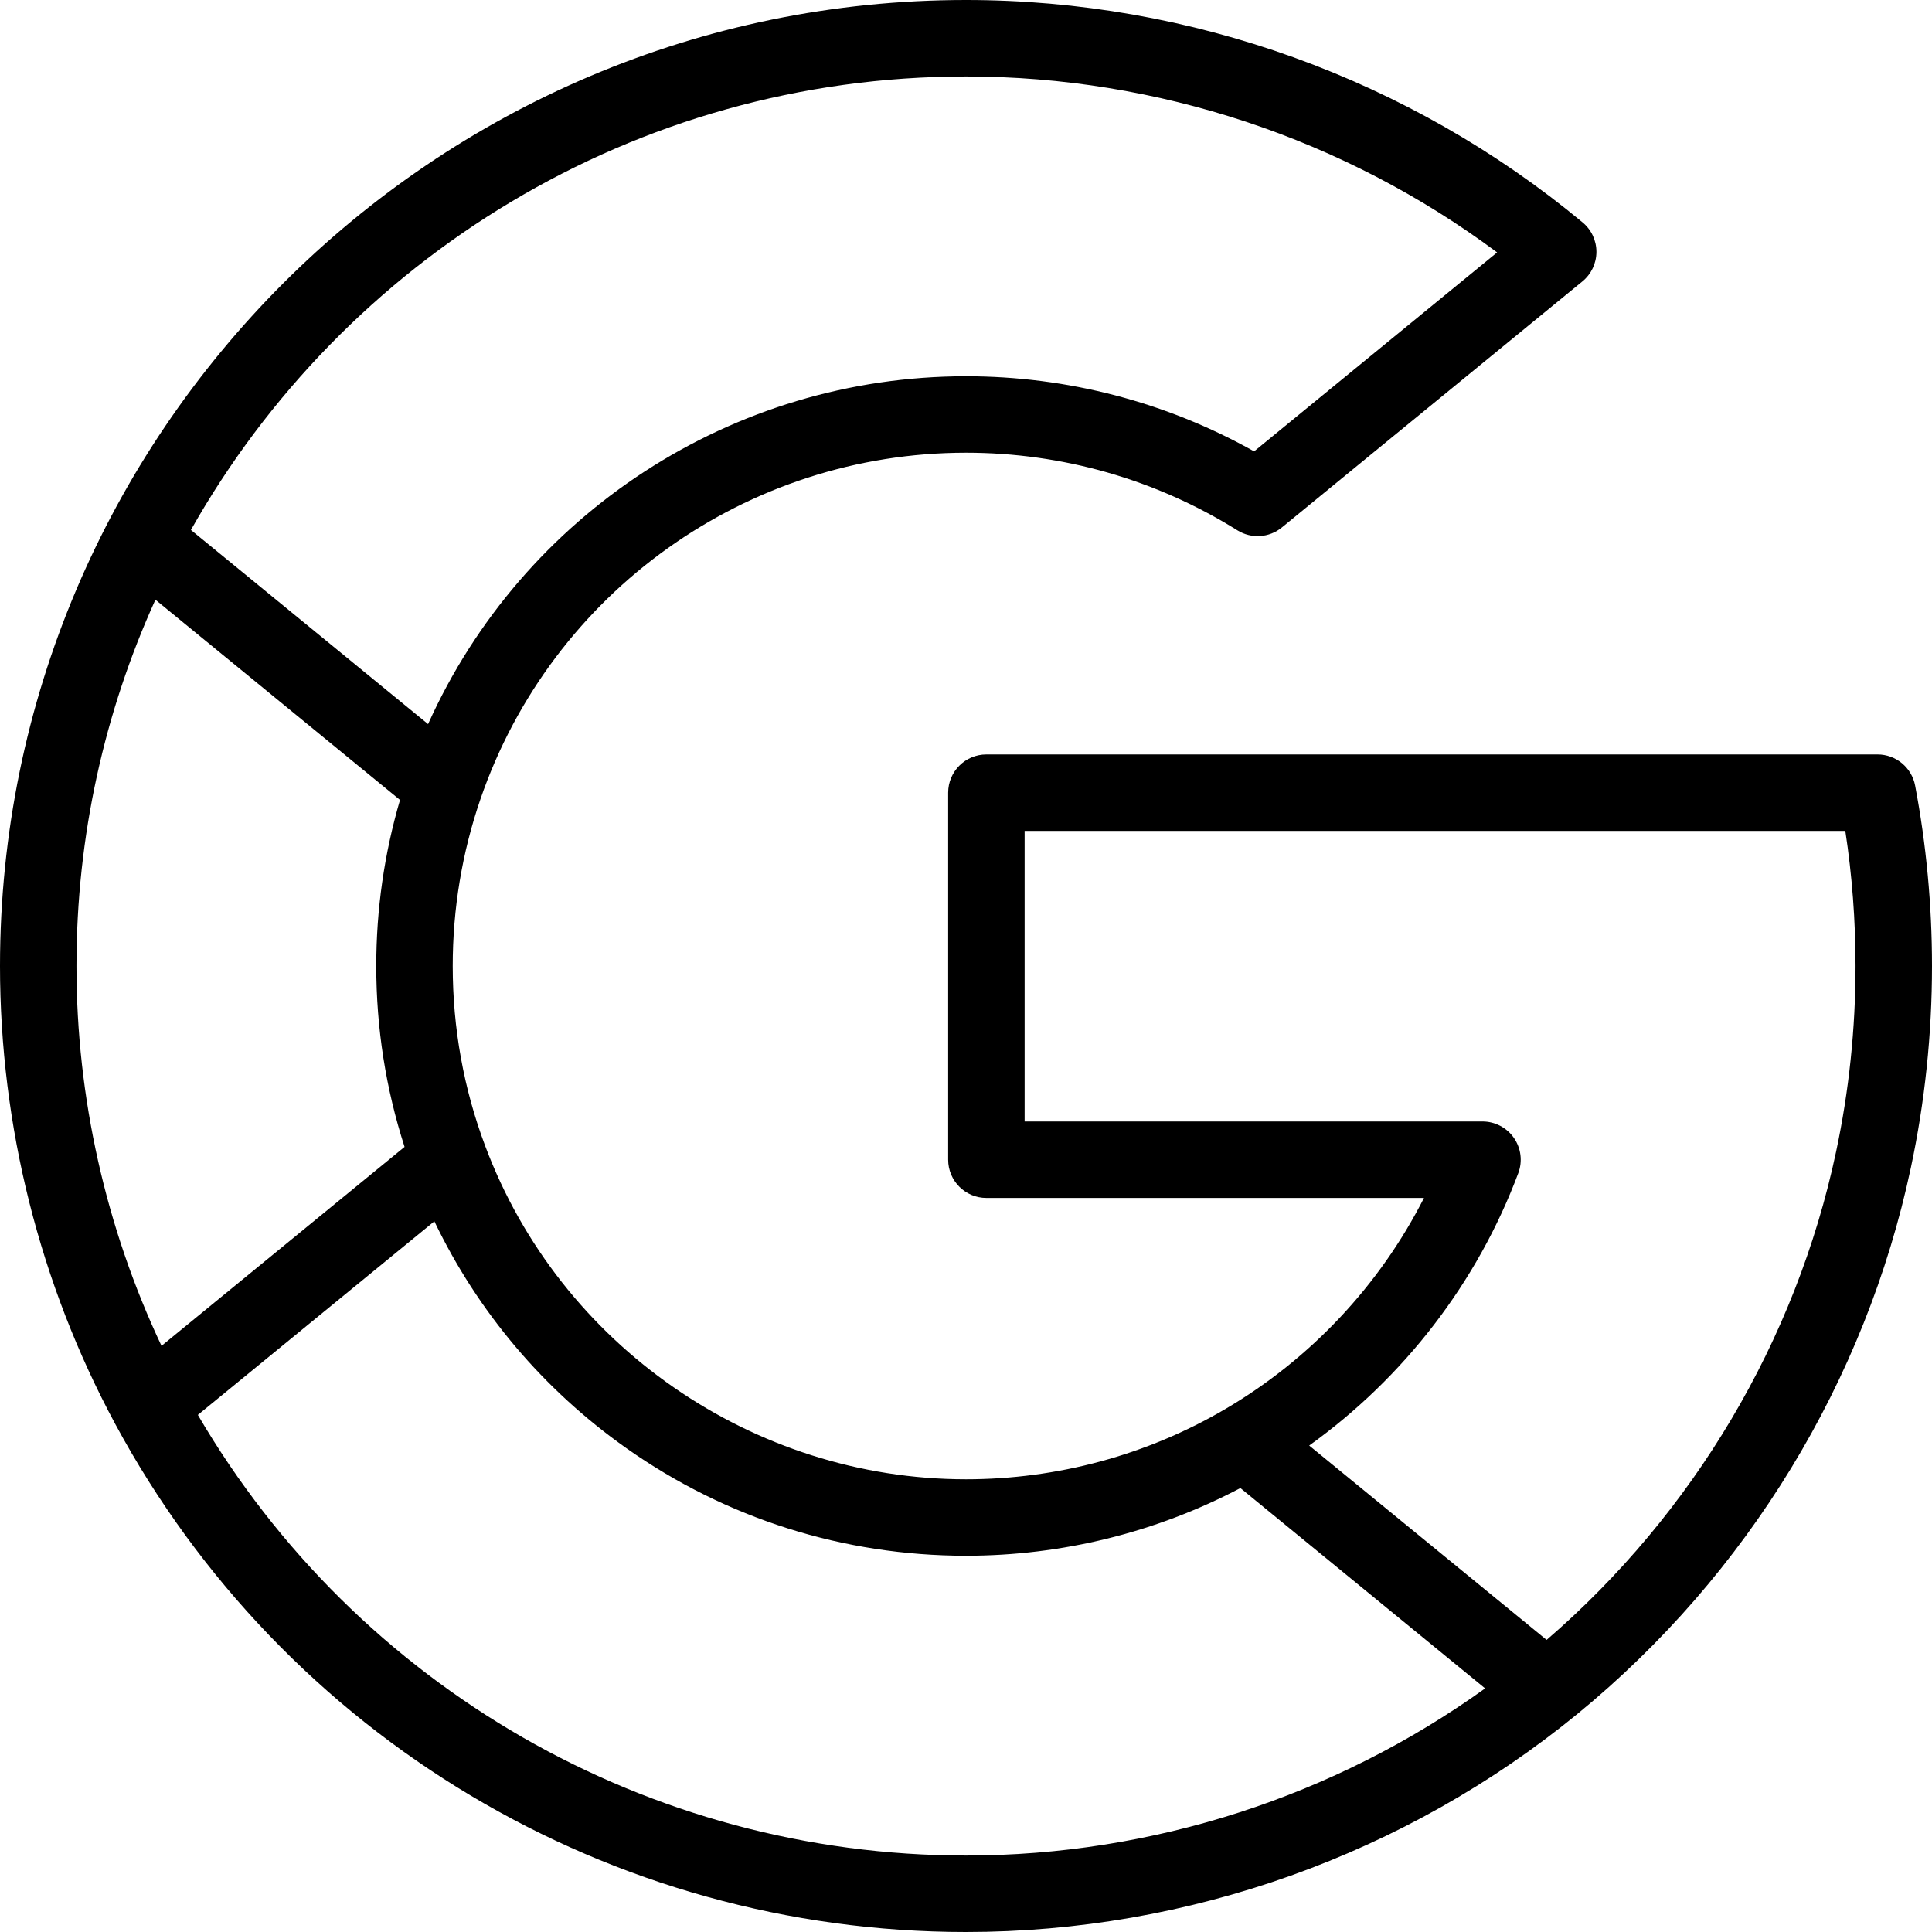
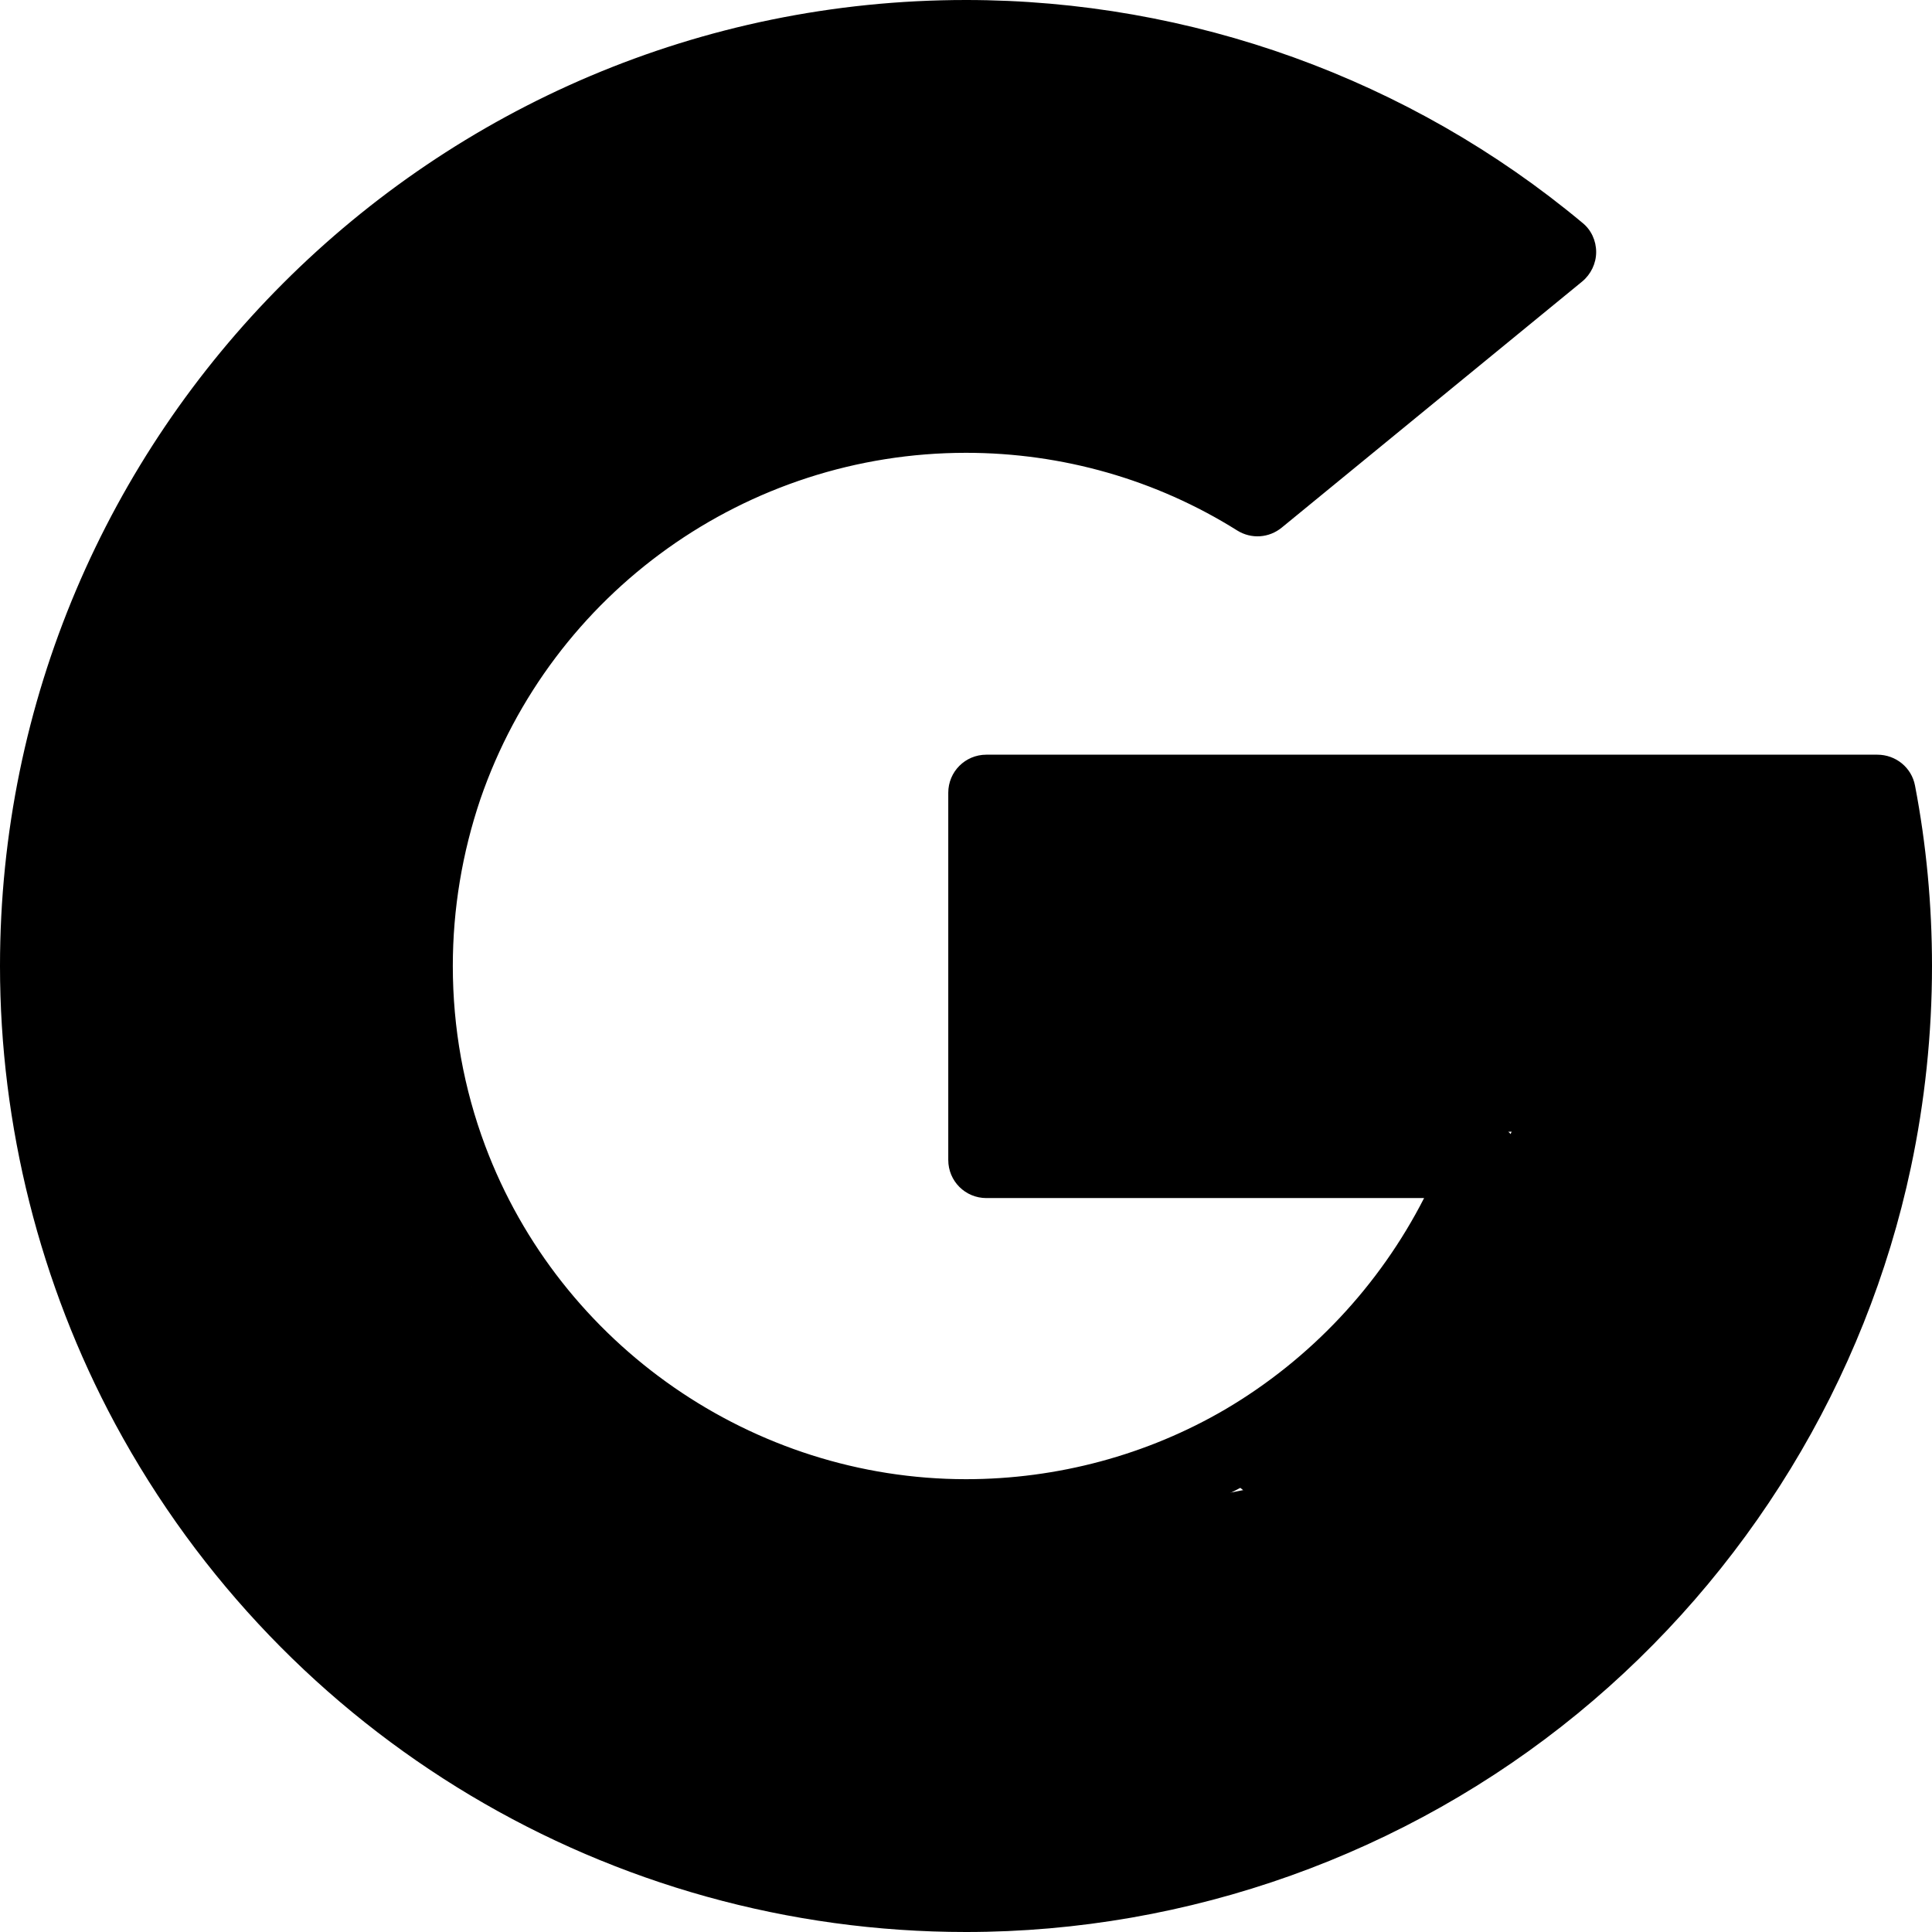
<svg xmlns="http://www.w3.org/2000/svg" version="1.1" id="Layer_1" x="0px" y="0px" viewBox="0 0 512 512" style="enable-background:new 0 0 512 512;" xml:space="preserve">
  <g>
    <g>
-       <path d="M507.527,208.179c-0.908-4.782-5.088-8.242-9.955-8.242H261.404c-5.596,0-10.132,4.536-10.132,10.132v97.266    c0,5.596,4.536,10.132,10.132,10.132h115.967c-11.752,23.149-30.065,42.7-52.671,55.958c-20.729,12.168-44.485,18.599-68.7,18.599    c-56.417,0-107.615-35.479-127.404-88.296c-5.72-15.213-8.62-31.271-8.62-47.729c0-15.134,2.471-30.009,7.34-44.206    c18.871-54.919,70.586-91.818,128.685-91.818c25.528,0,50.398,7.11,71.916,20.561c3.684,2.303,8.427,2.001,11.788-0.752    l79.65-65.209c2.341-1.917,3.703-4.78,3.714-7.804c0.011-3.026-1.332-5.897-3.66-7.83C373.632,20.933,315.599,0,256,0    C114.841,0,0,114.841,0,256c0,42.345,10.552,84.299,30.516,121.326C75.307,460.396,161.708,512,256,512    c59.004,0,116.586-20.556,162.139-57.879c44.922-36.807,76.269-88.19,88.261-144.677c3.715-17.449,5.6-35.431,5.6-53.445    C512,239.906,510.495,223.817,507.527,208.179z M256,20.264c50.746,0,100.257,16.477,140.753,46.628l-64.4,52.724    c-23.24-13.043-49.482-19.904-76.353-19.904c-61.934,0-117.53,36.511-142.555,92.184l-62.849-51.454    C91.079,68.767,167.977,20.264,256,20.264z M20.264,256c0-34.585,7.488-67.453,20.924-97.071l64.819,53.067    c-4.173,14.251-6.295,29.018-6.295,44.004c0,16.43,2.525,32.523,7.502,47.94l-64.412,52.727    C28.041,325.39,20.264,290.848,20.264,256z M256,491.736c-84.05,0-161.291-44.532-203.565-116.768l62.675-51.305    c11.504,23.986,28.887,44.597,50.889,60.122c26.427,18.647,57.549,28.504,90,28.504c25.424,0,50.411-6.197,72.719-17.94    l64.854,53.093C353.689,476.097,305.388,491.736,256,491.736z M486.581,305.23c-10.63,50.067-37.787,95.775-76.714,129.362    l-62.917-51.508c25.118-18.016,44.552-43.208,55.414-72.195c1.166-3.111,0.732-6.597-1.16-9.327    c-1.893-2.73-5.005-4.359-8.327-4.359H271.536v-77.003h217.493c1.798,11.78,2.707,23.786,2.707,35.799    C491.736,272.599,490.002,289.161,486.581,305.23z" />
+       <path d="M507.5,208.2c-0.9-4.8-5.1-8.2-10-8.2H261.4c-5.6,0-10.1,4.5-10.1,10.1v97.3c0,5.6,4.5,10.1,10.1,10.1h116    c-11.8,23.1-30.1,42.7-52.7,56C304,385.6,280.2,392,256,392c-56.4,0-107.6-35.5-127.4-88.3c-5.7-15.2-8.6-31.3-8.6-47.7    c0-15.1,2.5-30,7.3-44.2C146.2,156.9,197.9,120,256,120c25.5,0,50.4,7.1,71.9,20.6c3.7,2.3,8.4,2,11.8-0.8l79.6-65.2    c2.3-1.9,3.7-4.8,3.7-7.8c0-3-1.3-5.9-3.7-7.8C373.6,20.9,315.6,0,256,0C114.8,0,0,114.8,0,256c0,42.3,10.6,84.3,30.5,121.3    C75.3,460.4,161.7,512,256,512c59,0,116.6-20.6,162.1-57.9c44.9-36.8,76.3-88.2,88.3-144.7C510.1,292,512,274,512,256    C512,239.9,510.5,223.8,507.5,208.2z M256,20.3c50.7,0,100.3,16.5,140.8,46.6l-64.4,52.7c-23.2-13-49.5-19.9-76.4-19.9    c-61.9,0-117.5,36.5-142.6,92.2l-62.8-51.5C91.1,68.8,168,20.3,256,20.3z M20.3,256c0-34.6,7.5-67.5,20.9-97.1L106,212    c-4.2,14.3-6.3,29-6.3,44c0,16.4,2.5,32.5,7.5,47.9l-64.4,52.7C28,325.4,20.3,290.8,20.3,256z M256,491.7    c-84.1,0-161.3-44.5-203.6-116.8l62.7-51.3c11.5,24,28.9,44.6,50.9,60.1c26.4,18.6,57.5,28.5,90,28.5c25.4,0,50.4-6.2,72.7-17.9    l64.9,53.1C353.7,476.1,305.4,491.7,256,491.7z M486.6,305.2c-10.6,50.1-37.8,95.8-76.7,129.4L347,383.1    c25.1-18,44.6-43.2,55.4-72.2c1.2-3.1,0.7-6.6-1.2-9.3c-1.9-2.7-5-4.4-8.3-4.4H271.5v-77H489c1.8,11.8,2.7,23.8,2.7,35.8    C491.7,272.6,490,289.2,486.6,305.2z" />
    </g>
  </g>
  <g>
- </g>
-   <g>
- </g>
-   <g>
- </g>
-   <g>
- </g>
-   <g>
- </g>
-   <g>
- </g>
-   <g>
- </g>
-   <g>
- </g>
-   <g>
- </g>
-   <g>
- </g>
-   <g>
- </g>
-   <g>
- </g>
-   <g>
- </g>
-   <g>
- </g>
-   <g>
- </g>
+     <path d="M140.3,159.7c-0.3,0.3-0.5,0.7-0.8,1C139.7,160.4,140,160.1,140.3,159.7z" />
+     <g>
+       <path d="M31.7,189.1C31.7,189.1,31.7,189.1,31.7,189.1C31.7,189.1,31.7,189.1,31.7,189.1z" />
+       <g>
+         <path d="M498.5,256.1c-0.2-2.2-0.6-4.5-1.3-6.6c3.1-4.2,5-9.3,4.7-14.7c-0.6-13.7-11.2-25.6-25.5-25.5     c-32.2,0.2-64.5,0.4-96.7,0.7c-15.8,0.1-31.6,0.2-47.4,0.3c-3.6,0-7.3,0.1-10.9,0c-1.8-0.1-3.6-0.2-5.4-0.3c-0.5,0-0.9,0-1.1,0     c-1.7-0.3-3.8-0.8-5.4-1.3c0.3,0.1,0.5,0.2,0.8,0.3c-0.3-0.1-0.6-0.2-0.8-0.3c-1.3-0.4-2.2-0.7-2.3-1c-1.5-0.6-2.9-1.2-4.4-1.8     c-3.5-1.2-7.3-2-11-2.1c-14.8-0.4-27.5,9.4-31.2,23.7c-2.2,8.3-1.8,18-2.4,26.6c-0.6,8.6-2.3,18.1-0.3,26.6     c3.7,15.3,17,23,32.1,22.8c31.6-0.5,63.1-1.4,94.7-2.8c5.3-0.2,10.6-0.5,15.9-0.8c-0.5,1.2-1.1,2.3-1.6,3.5     c-1,2.4-2.1,4.7-3.1,7.1c-1.2,2.8-2.4,5.6-3.6,8.5c0,0.1-0.1,0.3-0.2,0.4c-0.3,0.8-0.8,1.8-0.9,2.2c-0.5,1.1-0.9,2.1-1.4,3.2     c-1.1,2.5-2.3,5.1-3.5,7.6c-2,4.1-4.2,8.1-6.6,12c-1.2,1.9-2.5,3.6-3.7,5.5c-0.5,0.5-0.9,1.1-1.4,1.6c-1.6,1.9-3.4,3.7-5.2,5.4     c-0.5,0.4-1,0.8-1.4,1.3c-1.8,1.1-3.5,2.3-5.4,3.3c-0.9,0.4-1.8,0.8-2.7,1.3c0.8-0.4,1.4-0.8,1.8-1c-0.4,0.2-0.9,0.4-1.3,0.5     c-10.3,3.3-19.2,13.2-18.7,24.6c0.1,1.8,0.3,3.6,0.7,5.3c-1.2,0.1-2.3,0.3-3.5,0.6c-8.2,2-16.5,3.5-24.8,4.9     c-0.6,0.1-1.3,0.2-1.9,0.2c-1.9,0.2-3.8,0.4-5.6,0.6c-4.7,0.4-9.4,0.7-14.2,0.9c-8.5,0.3-17,0.3-25.5-0.2     c-4.1-0.2-8.2-0.6-12.3-1c-1.6-0.2-3.2-0.4-4.8-0.5c-1.1-0.2-2.3-0.3-3.4-0.5c-16.1-2.6-31.9-6.7-47.2-12.2     c-3.4-1.2-6.7-2.6-10.1-3.9c-0.1,0-0.2-0.1-0.3-0.1c-2.1-0.9-4.1-1.8-6.2-2.8c-6.9-3.2-13.7-6.8-20.2-10.6     c-7.3-4.2-14.5-8.8-21.3-13.7c-1.8-1.3-3.6-2.7-5.5-4c-0.6-0.5-1.3-1-1.5-1.2c-3.1-2.5-6.1-5.1-9.1-7.7c-0.5-1-0.9-2.1-1.4-3.1     c-0.4-1-0.8-2-1.2-3c-2-5.1-4-10.2-5.7-15.4c-3.4-10.1-6-20.3-7.8-30.8c0-0.3-0.1-0.5-0.1-0.7c0-0.7,0-1.3-0.1-1.5     c-0.2-2.4-0.4-4.8-0.5-7.2c-0.2-5.5,0-11,0.3-16.5c0.6-10.7,1.8-21.4,1.8-32.1c0-6.8-0.7-13.5-1.7-20.3c0,0,0,0,0,0     c8.6-16.9,18.5-33,29.9-48.2c0.2-0.3,0.4-0.6,0.7-0.9c-0.4,0.5-0.5,0.6,0.6-0.8c0.2-0.2,0.4-0.5,0.6-0.7c0.1-0.1,0.2-0.2,0.2-0.4     c-0.1,0.1-0.1,0.2-0.2,0.3c1.2-1.5,2.4-3,3.7-4.5c3.1-3.8,6.3-7.4,9.5-11c4.7-5.2,9.6-10.3,14.6-15.2c0.2-0.1,0.3-0.2,0.5-0.3     c3-2,6.1-3.8,9.3-5.5c1.5-0.8,3-1.5,4.5-2.3c0.5-0.2,2.3-1.1,3.5-1.6c0.9-0.4,1.9-0.8,2.3-0.9c1.9-0.7,3.7-1.3,5.6-2     c7.3-2.4,14.8-4.2,22.4-5.5c1.8-0.3,3.7-0.6,5.5-0.9c0.1,0,0.3,0,0.4,0c4-0.4,8-0.8,12.1-1.1c7.6-0.5,15.1-0.7,22.7-0.8     c15.7-0.1,31.4,0.9,47.2,0.9c0.1,0,0.2,0,0.3,0c1.3,1.9,2.8,3.7,4.5,5.1c7.7,13.9,29.2,19,40.5,6c2.9-3.3,5.9-6.5,9.1-9.6     c1.6-1.5,3.3-3,5-4.4c0.1-0.1,0.3-0.2,0.4-0.3c0.1-0.1,0.5-0.5,1.6-1.3c0,0,0,0,0.1,0c0.2-0.1,0.3-0.3,0.5-0.4     c-0.1,0.1-0.2,0.3-0.4,0.4c2.1-1.5,4.2-2.9,6.3-4.2c5.7-3,11.5-6,17.2-9c11.8-6.2,16.4-23.7,9.1-34.9     c-3.5-5.4-8.7-10.2-15.2-11.7c-3.1-0.7-5.9-0.8-8.7-0.6c-3.2-5.7-8.6-9.8-15.3-12.2c-33.1-12-69.1-14.2-104-15.5     c-16.4-0.6-32.9-1.4-49.3-0.2c-20.1,1.4-38.8,5.5-57.1,13.7c-15.6,7-29.4,17.4-42.7,28.1c-11.7,9.6-23.1,19.8-33.1,31.2     c-12,13.7-21.5,28.2-28.4,45.1c-2.8,6.9-4.4,14.2-4,21.6c-5.2,3.5-9.8,8.6-11.2,14.9c-0.2,0.8-0.3,1.5-0.4,2.3     c-9,4-16.1,12.6-15.3,23c3.2,43.7,7.1,87.3,11.7,130.9c0.3,2.7,0.9,5.5,1.8,8.1c-1.9,3.5-2.9,7.4-2.7,11.6     c0.5,12.3,9,22.8,20.8,25.1c4.9,8.5,10.9,16.3,18.1,23c0.1,0.1,0.1,0.1,0.2,0.2c10.1,30,38.3,52.2,66,65.3     c3.7,1.7,7.4,3.4,11.1,4.9c2,3.3,4.8,6,8.6,7.6c37.1,16.1,76.8,25,117.1,24.4c6.6,0.1,13.2-0.2,19.7-1c6.2-0.8,11.4-1.9,16.1-5.7     c1.2,2.6,3.6,4.6,7.4,4.6c6.2,0,8.9-5.4,8.1-10.2c24.4-4.5,47.9-13.2,69.9-24.6c6.6-3.4,10.9-10.4,12.2-17.8     c5.2-2.1,10.2-5.1,14.6-7.9c7.7-5,15.1-11,21.2-17.9c6.4-7.4,12.1-15.4,16.2-24.3c0.4-0.9,0.8-1.8,1.2-2.7     c10.6-10.6,21.1-21.2,31.5-32c8-8.4,9.9-22.3,3.5-32c0.2-0.3,0.3-0.5,0.5-0.8C500.7,303.4,500.6,279.3,498.5,256.1z" />
+         <path d="M309.7,208.6c-0.8-0.3-1.6-0.7-2.3-1c0,0,0,0,0,0C308.1,208,308.9,208.3,309.7,208.6     C309.7,208.6,309.7,208.6,309.7,208.6z" />
+         <path d="M362.1,361.4C363.5,360.8,364.5,360.1,362.1,361.4L362.1,361.4z" />
+       </g>
+     </g>
+     <path d="M140.5,159.4c0.1-0.1,0.1-0.2,0.2-0.3c0,0,0,0,0,0.1C140.6,159.3,140.5,159.3,140.5,159.4z" />
+     <path d="M364.1,105.1c-0.1,0.2,0.8-0.4,1.8-1.4c0,0-0.1,0.1-0.1,0.1C365.2,104.3,364.6,104.7,364.1,105.1z" />
+     <path d="M140.5,159.4c-0.1,0.1-0.1,0.2-0.2,0.3C140.3,159.6,140.4,159.5,140.5,159.4z" />
+   </g>
</svg>
